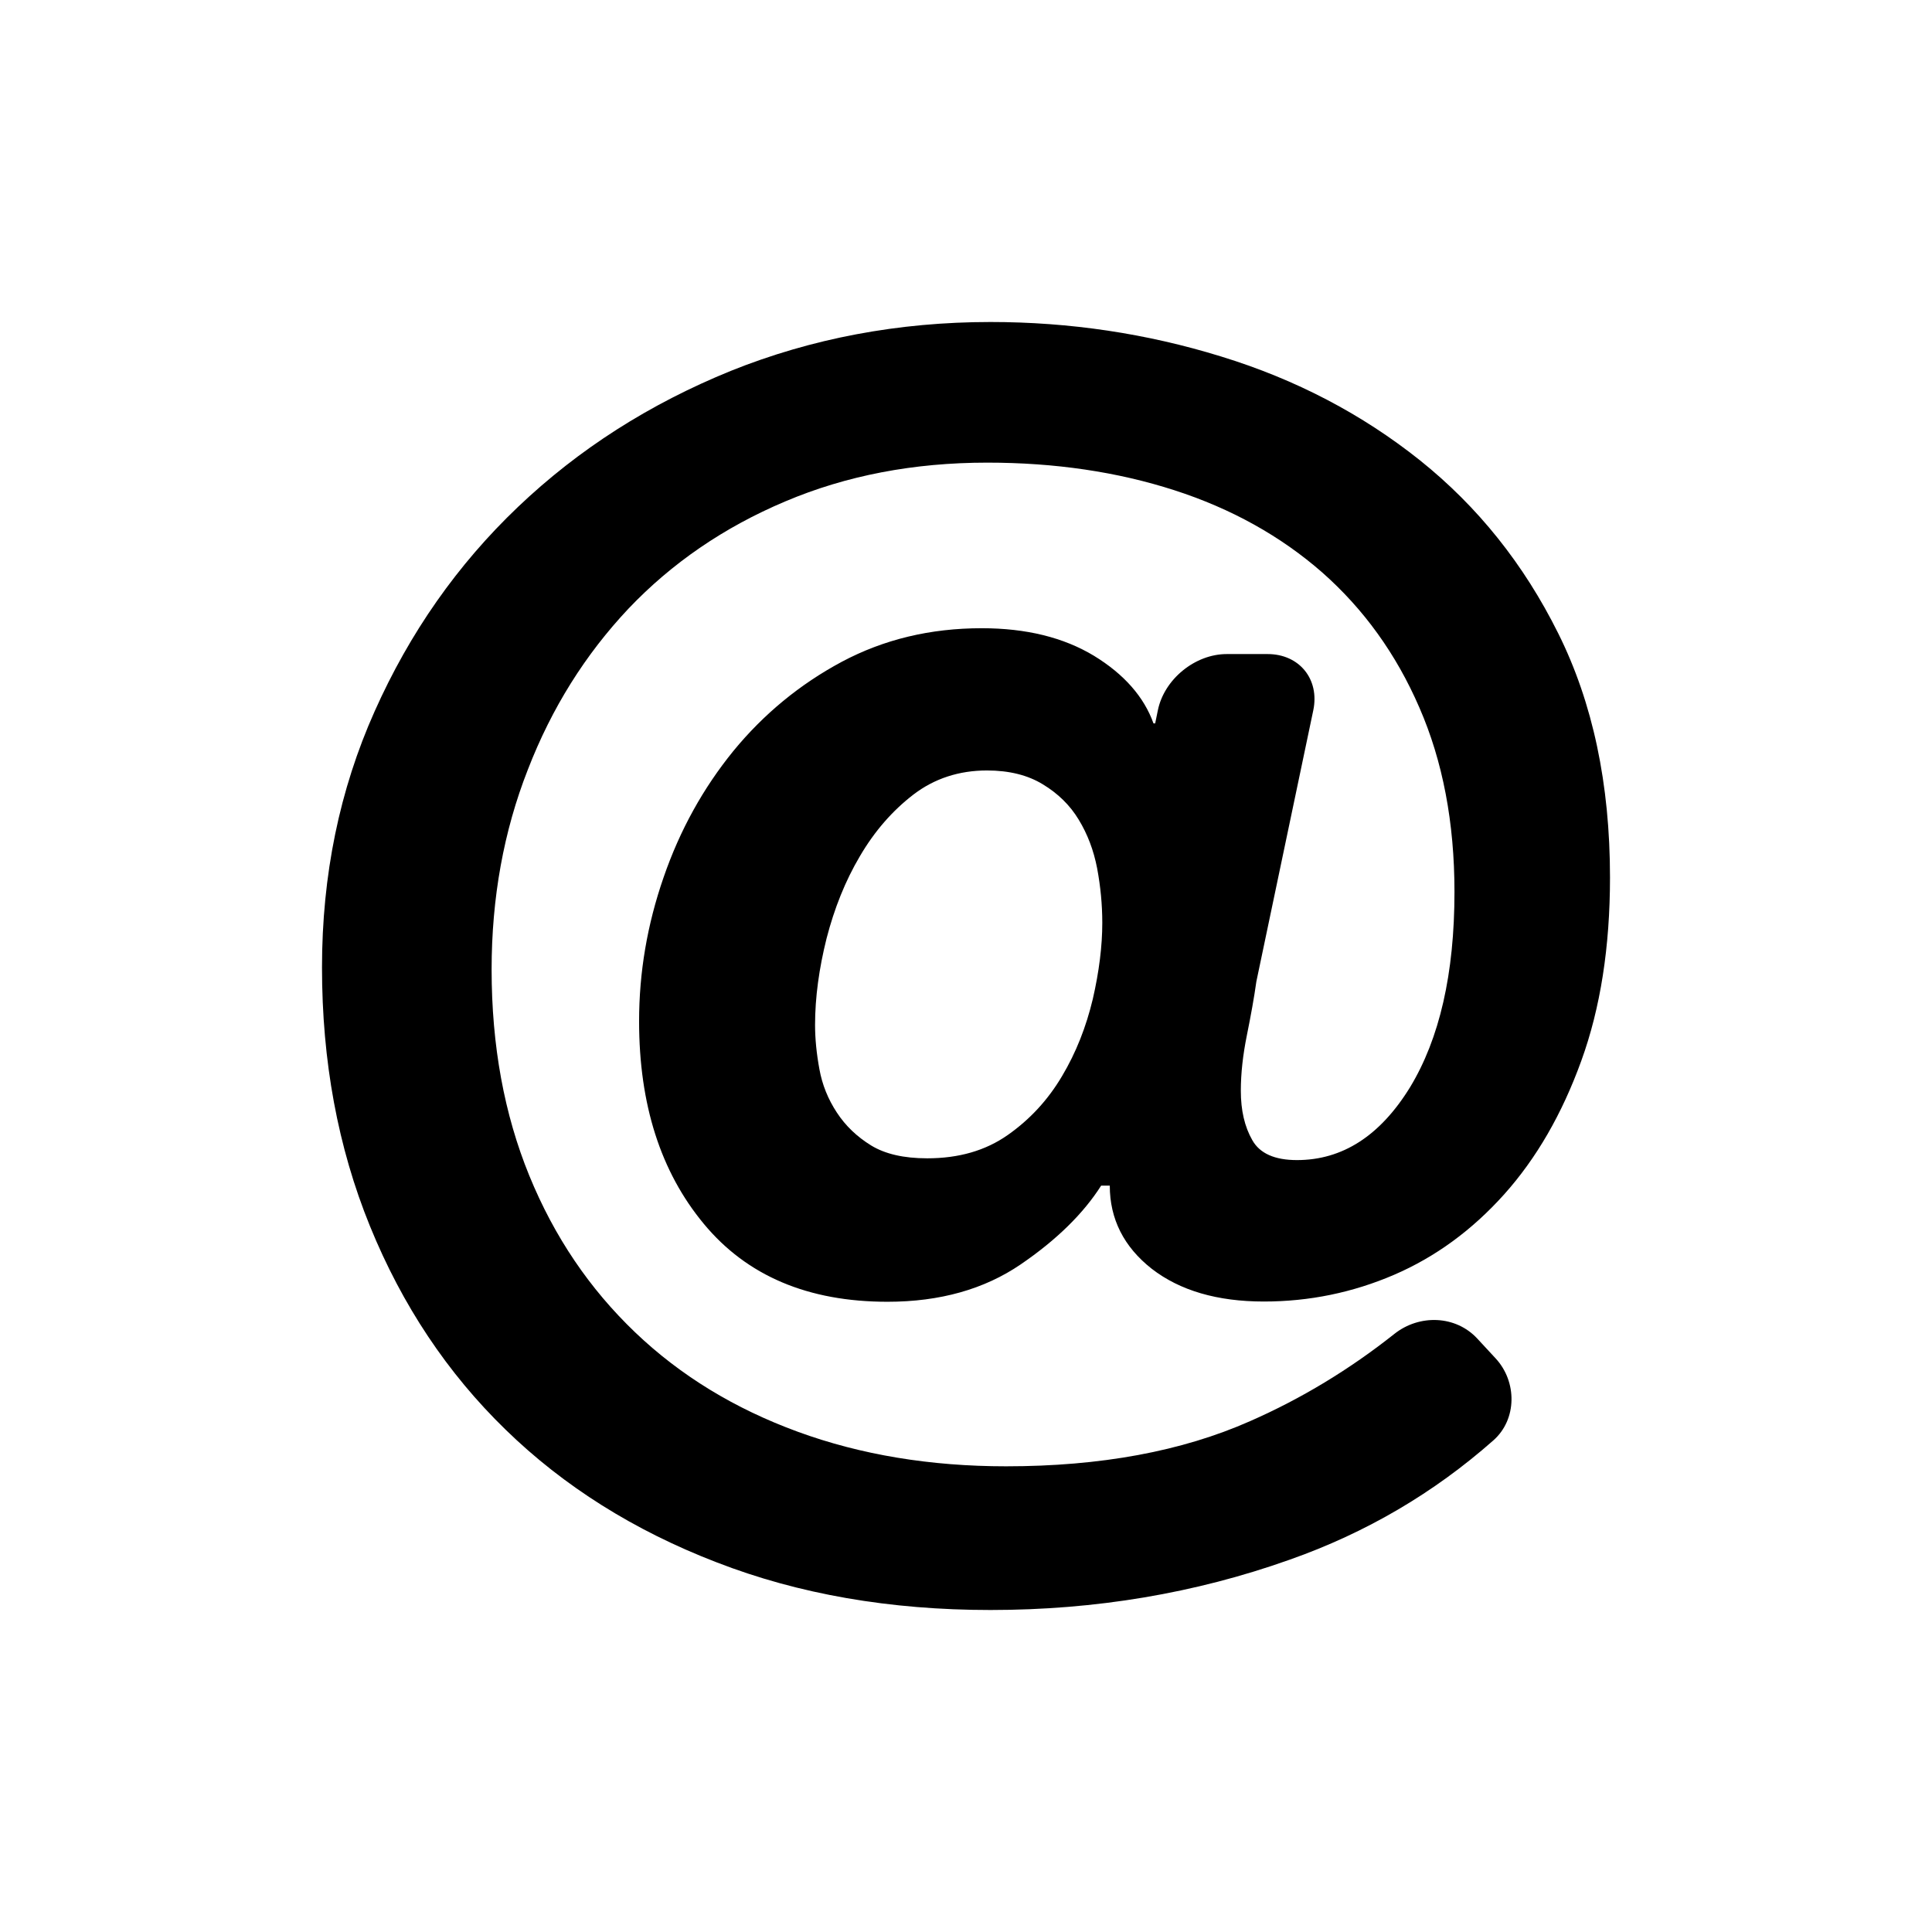
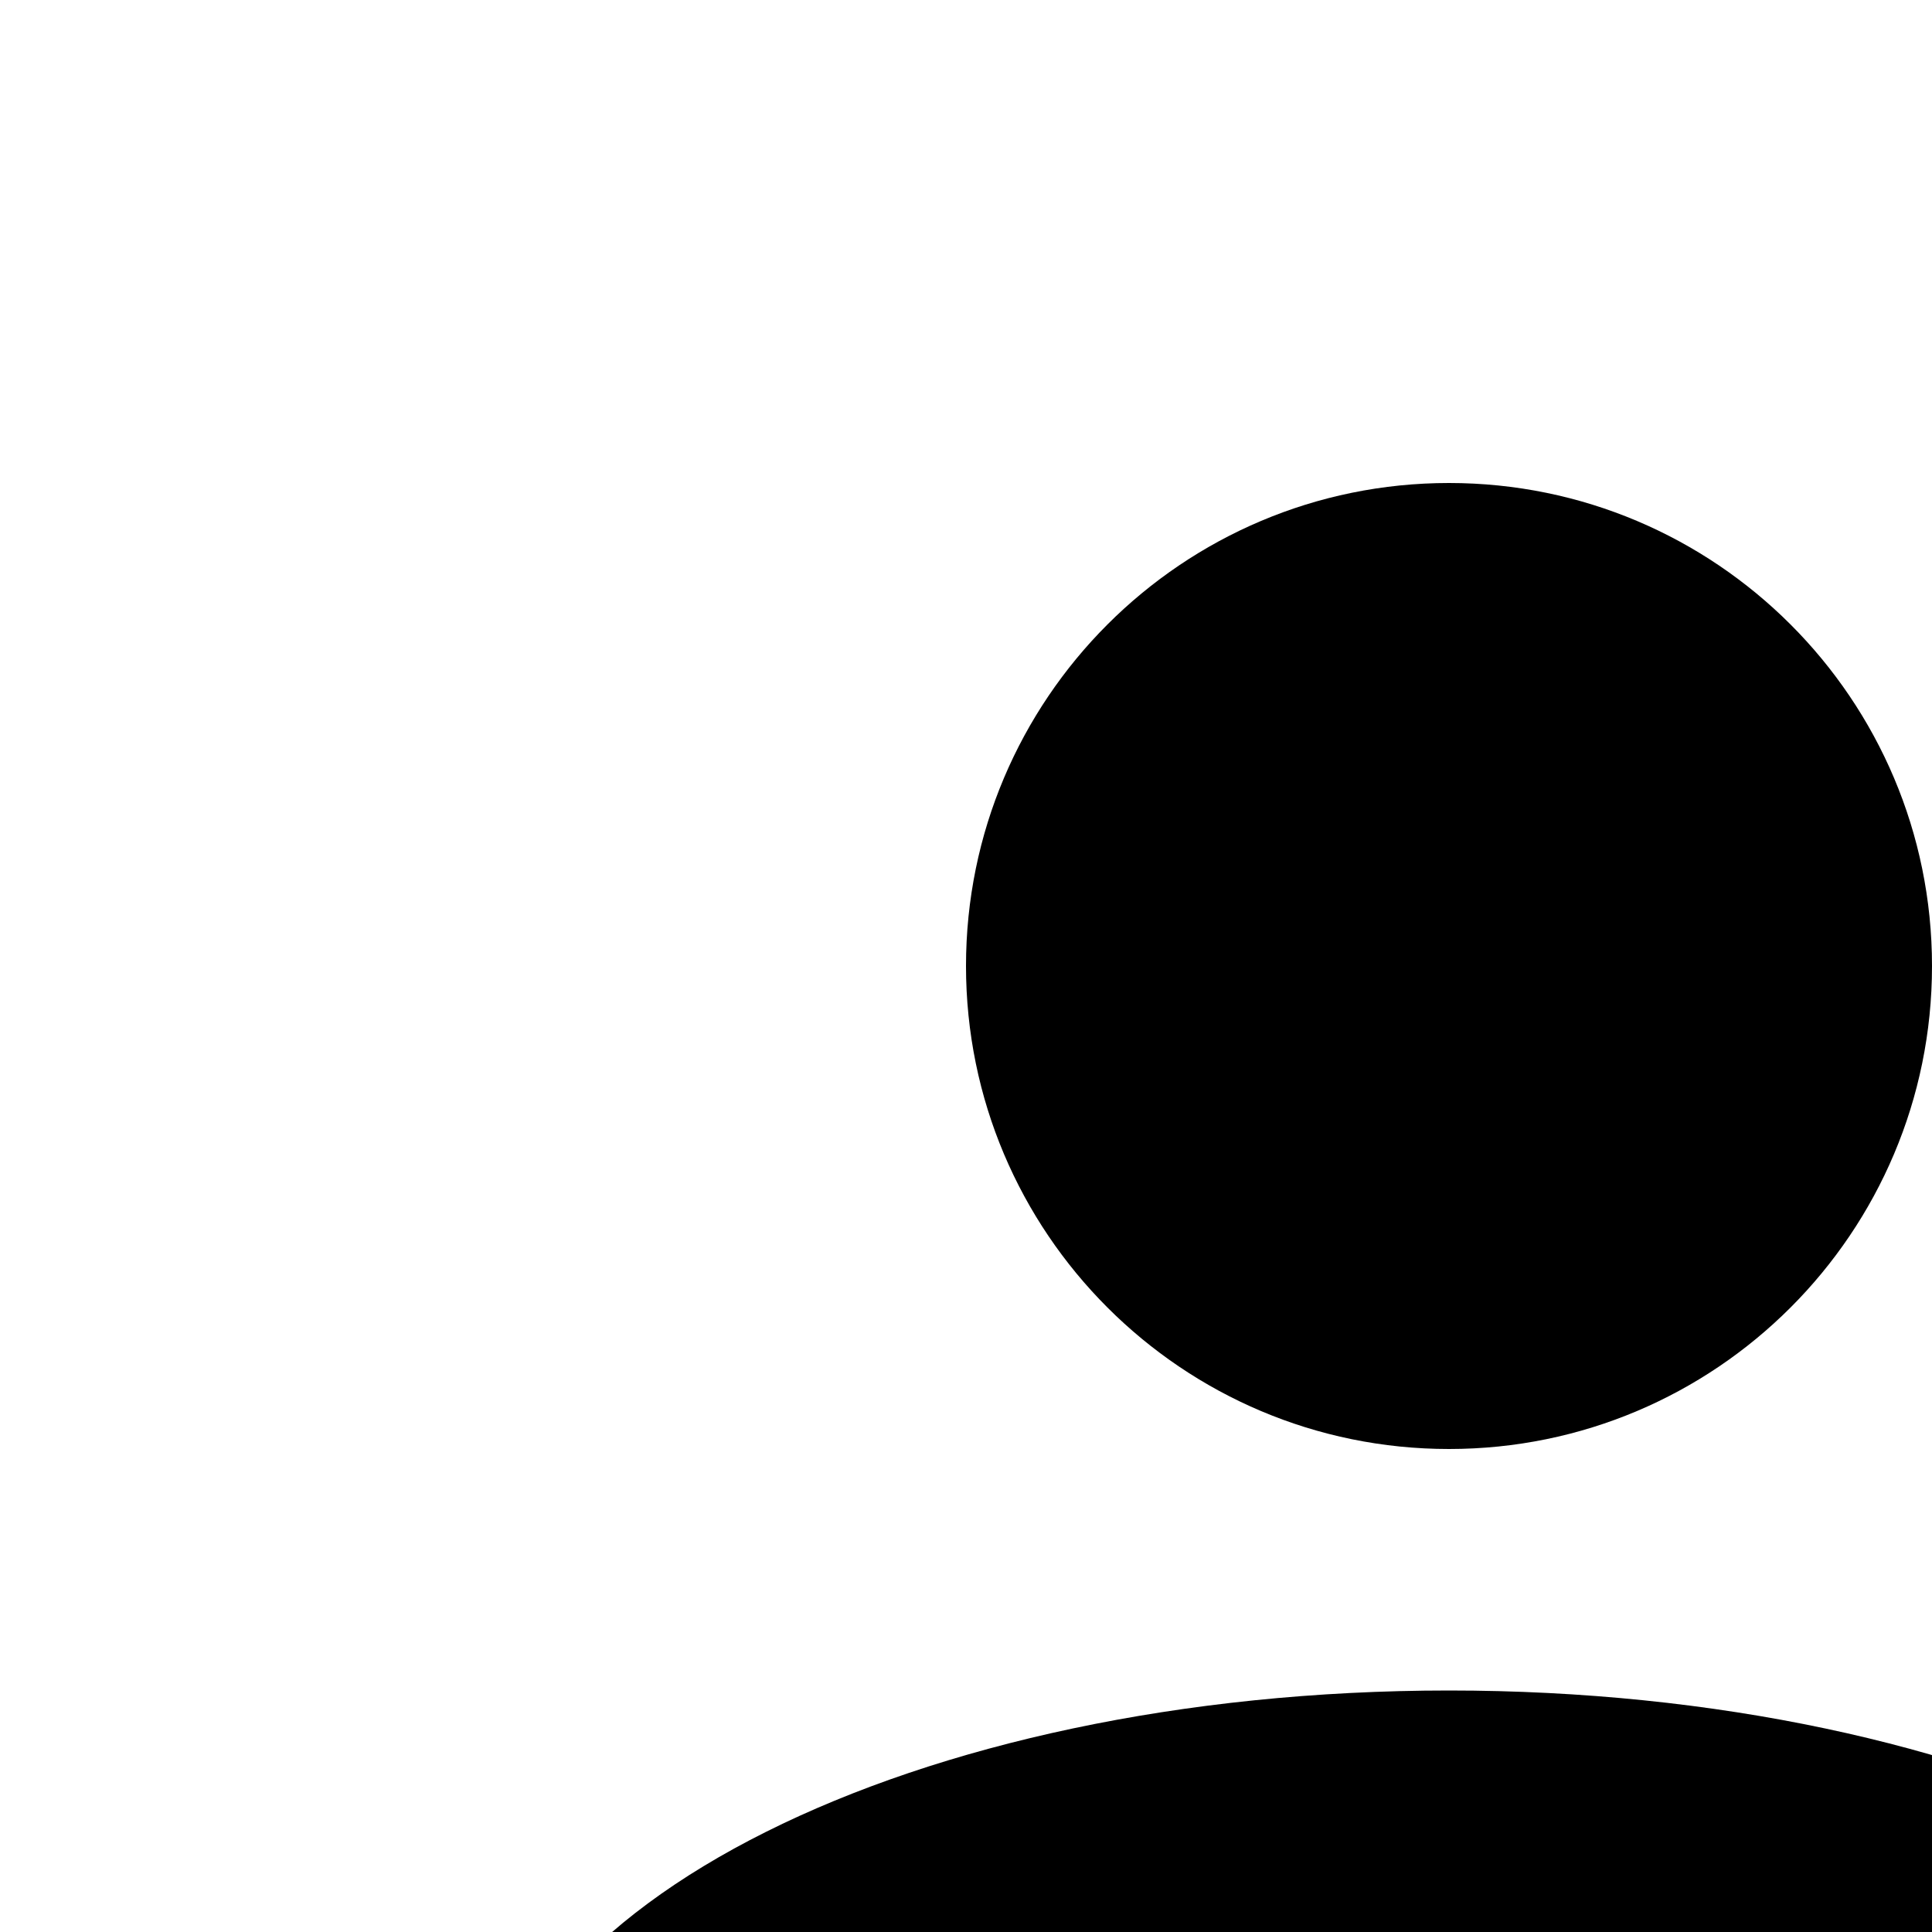
- <svg xmlns="http://www.w3.org/2000/svg" height="24" viewBox="0 0 24 24" width="24">
-   <path fill="currentColor" class="iconForeground-3y9f0B da-iconForeground" fill-rule="evenodd" d="M12.261,9.571 C11.914,9.571 11.607,9.671 11.346,9.871 C11.086,10.071 10.864,10.325 10.682,10.636 C10.5,10.943 10.364,11.286 10.268,11.657 C10.175,12.029 10.125,12.389 10.125,12.732 C10.125,12.904 10.143,13.086 10.179,13.282 C10.214,13.475 10.286,13.654 10.396,13.821 C10.504,13.986 10.646,14.121 10.821,14.229 C10.996,14.336 11.228,14.389 11.518,14.389 C11.911,14.389 12.243,14.293 12.518,14.1 C12.793,13.907 13.018,13.664 13.193,13.368 C13.368,13.075 13.493,12.754 13.575,12.411 C13.654,12.068 13.693,11.75 13.693,11.464 C13.693,11.236 13.671,11.011 13.629,10.786 C13.586,10.564 13.511,10.364 13.4,10.182 C13.293,10.004 13.143,9.857 12.954,9.743 C12.768,9.629 12.536,9.571 12.261,9.571 L12.261,9.571 Z M18.578,16.873 C18.847,17.162 18.847,17.632 18.551,17.893 C17.812,18.546 16.969,19.041 16.021,19.375 C14.846,19.793 13.607,20 12.304,20 C11.057,20 9.921,19.804 8.9,19.407 C7.879,19.014 7.004,18.464 6.282,17.761 C5.557,17.057 4.996,16.214 4.596,15.232 C4.196,14.25 4,13.179 4,12.018 C4,10.871 4.218,9.811 4.654,8.836 C5.089,7.861 5.682,7.014 6.436,6.296 C7.189,5.579 8.068,5.018 9.079,4.607 C10.082,4.204 11.161,4 12.304,4 C13.289,4 14.246,4.143 15.171,4.429 C16.1,4.714 16.921,5.146 17.639,5.718 C18.357,6.293 18.929,7.007 19.357,7.868 C19.786,8.729 20,9.739 20,10.9 C20,11.761 19.882,12.521 19.643,13.179 C19.404,13.839 19.086,14.389 18.686,14.836 C18.286,15.282 17.832,15.614 17.318,15.836 C16.804,16.057 16.264,16.168 15.7,16.168 C15.122,16.168 14.657,16.032 14.307,15.761 C13.961,15.489 13.786,15.143 13.786,14.728 L13.679,14.728 C13.461,15.071 13.129,15.4 12.679,15.707 C12.229,16.014 11.679,16.171 11.025,16.171 C10.039,16.171 9.279,15.85 8.743,15.203 C8.207,14.557 7.939,13.721 7.939,12.686 C7.939,12.082 8.039,11.489 8.243,10.9 C8.446,10.311 8.736,9.789 9.111,9.328 C9.486,8.871 9.936,8.5 10.457,8.221 C10.979,7.943 11.557,7.804 12.196,7.804 C12.747,7.804 13.211,7.918 13.589,8.146 C13.964,8.375 14.211,8.657 14.329,8.986 L14.35,8.986 L14.383,8.825 C14.461,8.438 14.845,8.125 15.239,8.125 L15.747,8.125 C16.141,8.125 16.395,8.438 16.314,8.824 L15.607,12.193 C15.579,12.393 15.539,12.614 15.489,12.861 C15.44,13.104 15.414,13.332 15.414,13.55 C15.414,13.793 15.461,13.997 15.557,14.164 C15.65,14.329 15.836,14.411 16.111,14.411 C16.675,14.411 17.143,14.111 17.515,13.508 C17.882,12.904 18.068,12.097 18.068,11.079 C18.068,10.218 17.922,9.454 17.632,8.79 C17.343,8.122 16.939,7.565 16.425,7.111 C15.911,6.661 15.296,6.318 14.589,6.09 C13.879,5.861 13.104,5.747 12.264,5.747 C11.35,5.747 10.514,5.907 9.754,6.229 C8.993,6.55 8.343,6.997 7.807,7.561 C7.272,8.129 6.854,8.793 6.557,9.561 C6.257,10.325 6.107,11.154 6.107,12.043 C6.107,12.99 6.264,13.843 6.575,14.604 C6.886,15.365 7.325,16.011 7.889,16.55 C8.454,17.09 9.129,17.5 9.911,17.786 C10.693,18.072 11.557,18.215 12.497,18.215 C13.672,18.215 14.682,18.029 15.529,17.654 C16.165,17.375 16.763,17.013 17.323,16.569 C17.632,16.325 18.082,16.338 18.351,16.628 L18.578,16.873 L18.578,16.873 Z" />
+ <svg xmlns="http://www.w3.org/2000/svg" version="1.1">
+   <path fill="#000000" d="M12,4A4,4 0 0,1 16,8A4,4 0 0,1 12,12A4,4 0 0,1 8,8A4,4 0 0,1 12,4M12,14C16.42,14 20,15.79 20,18V20H4V18C4,15.79 7.58,14 12,14Z" />
</svg>
